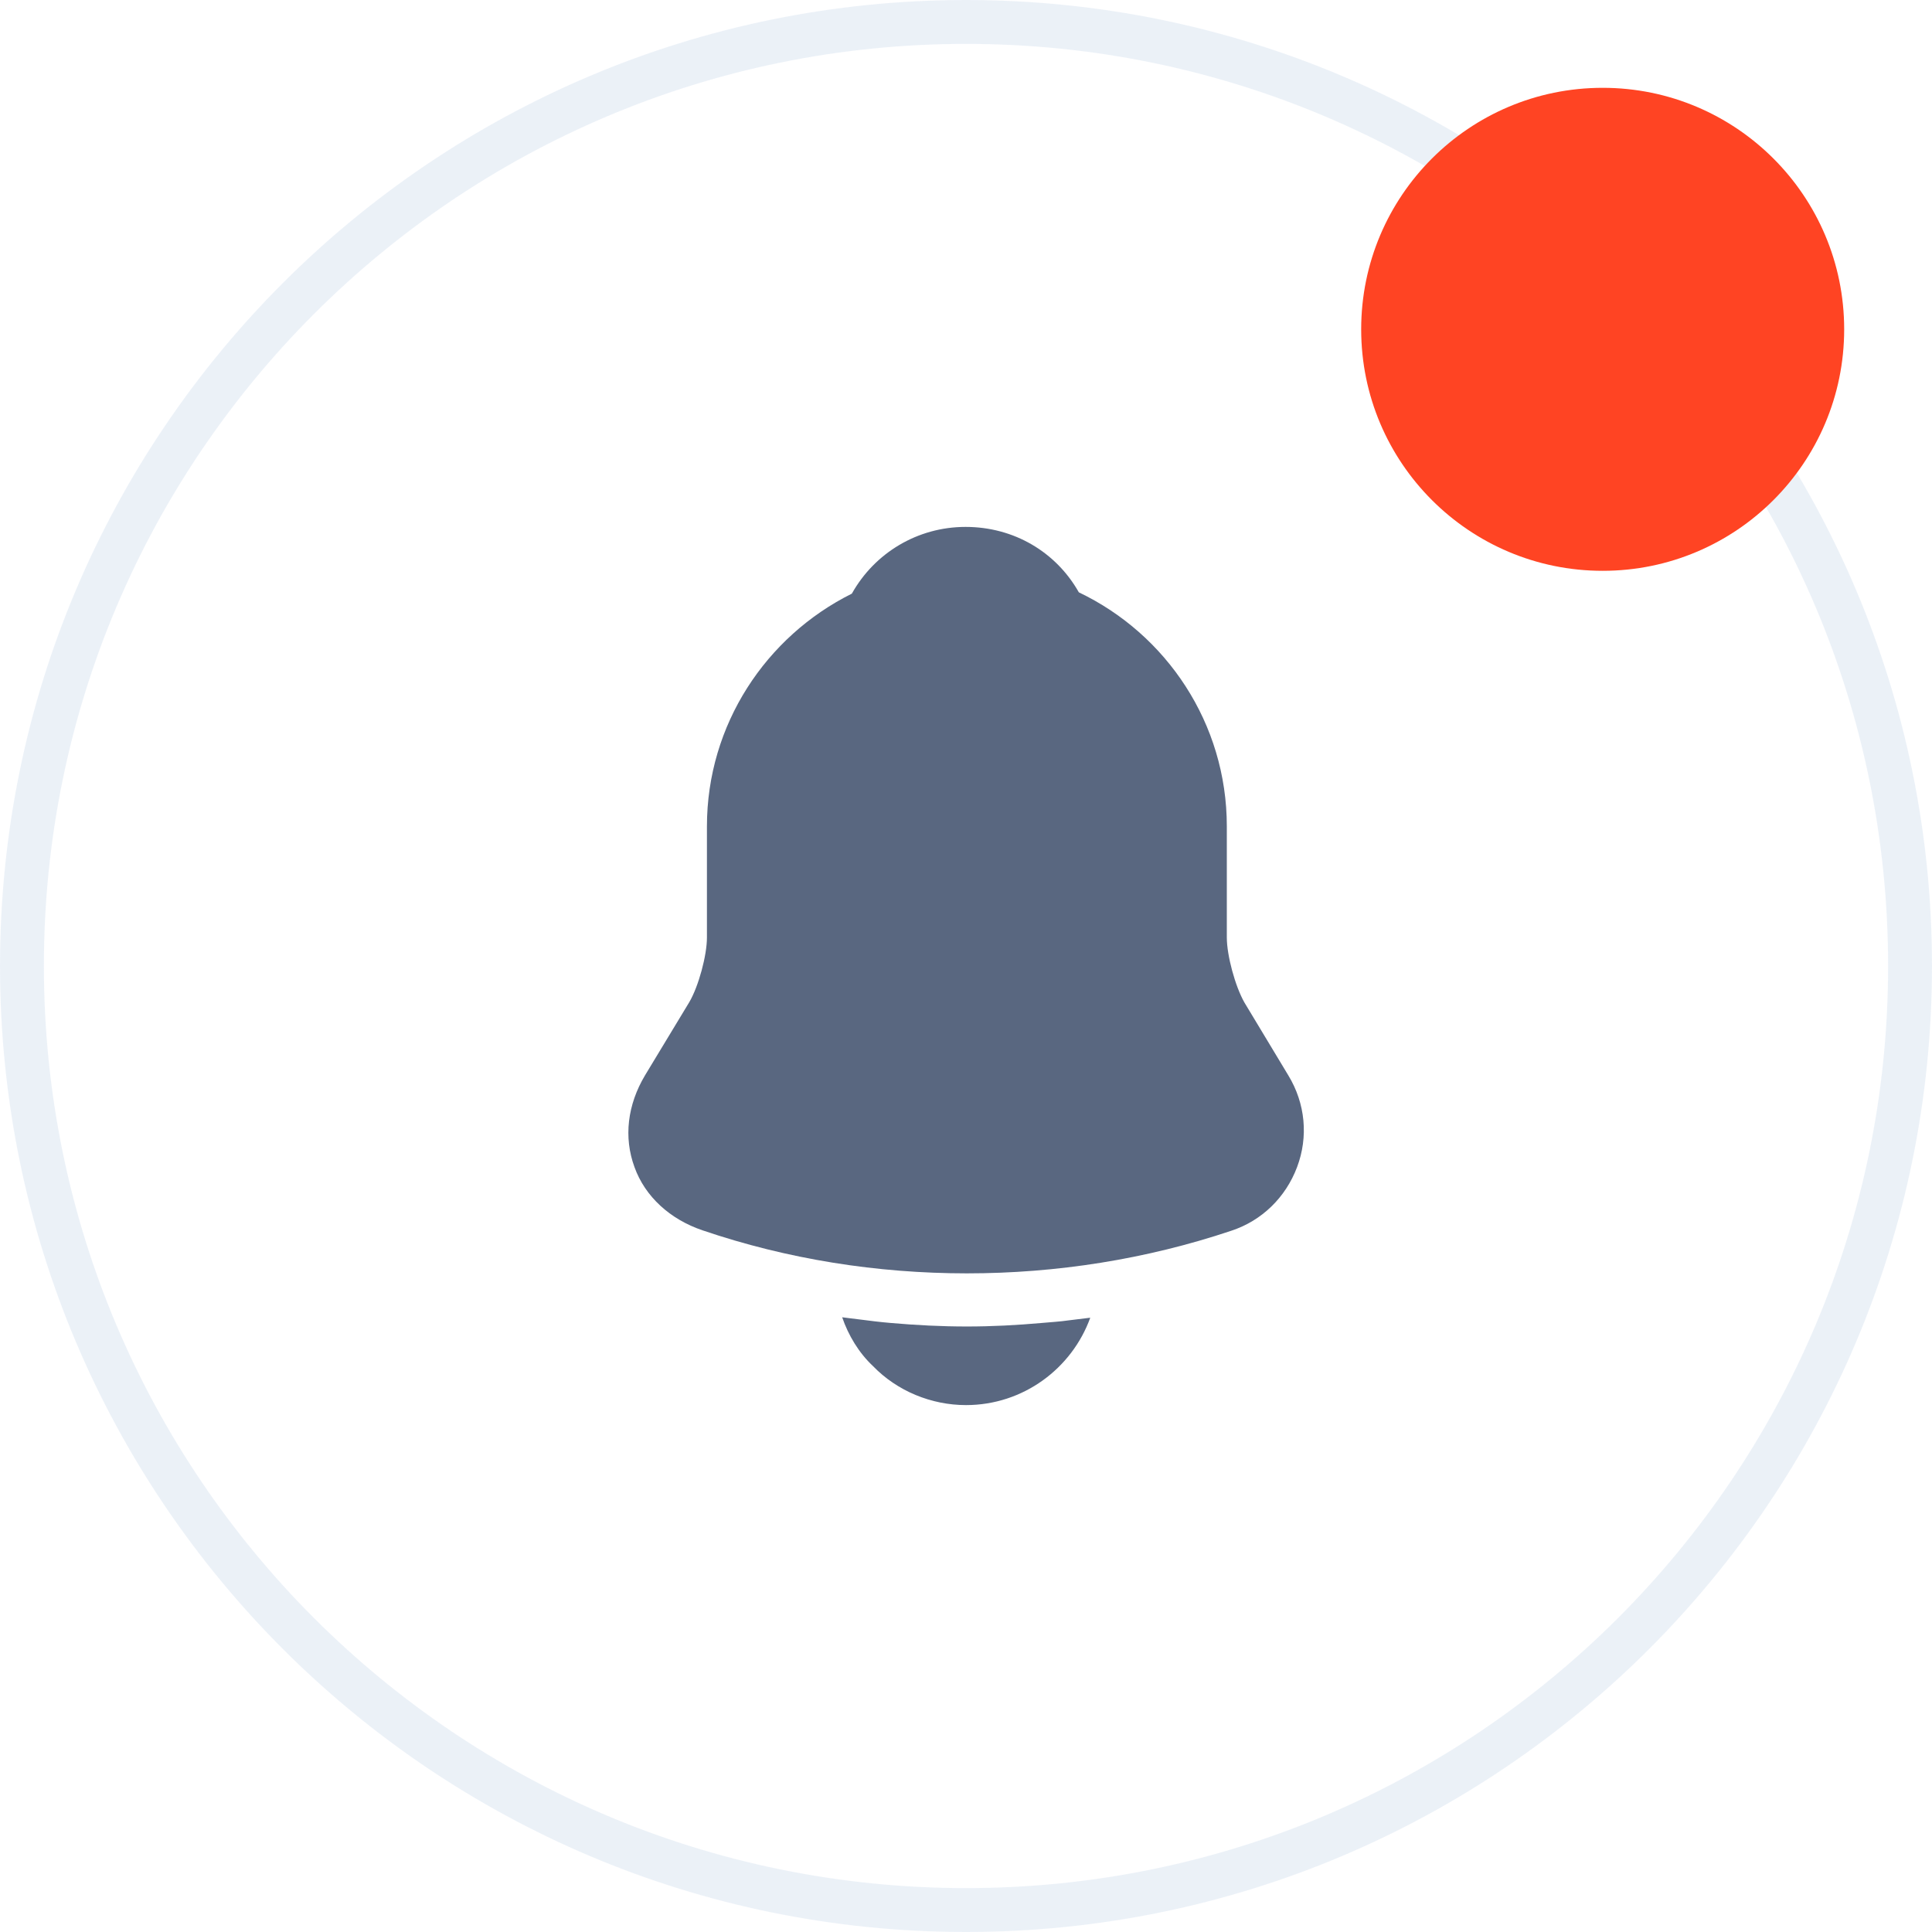
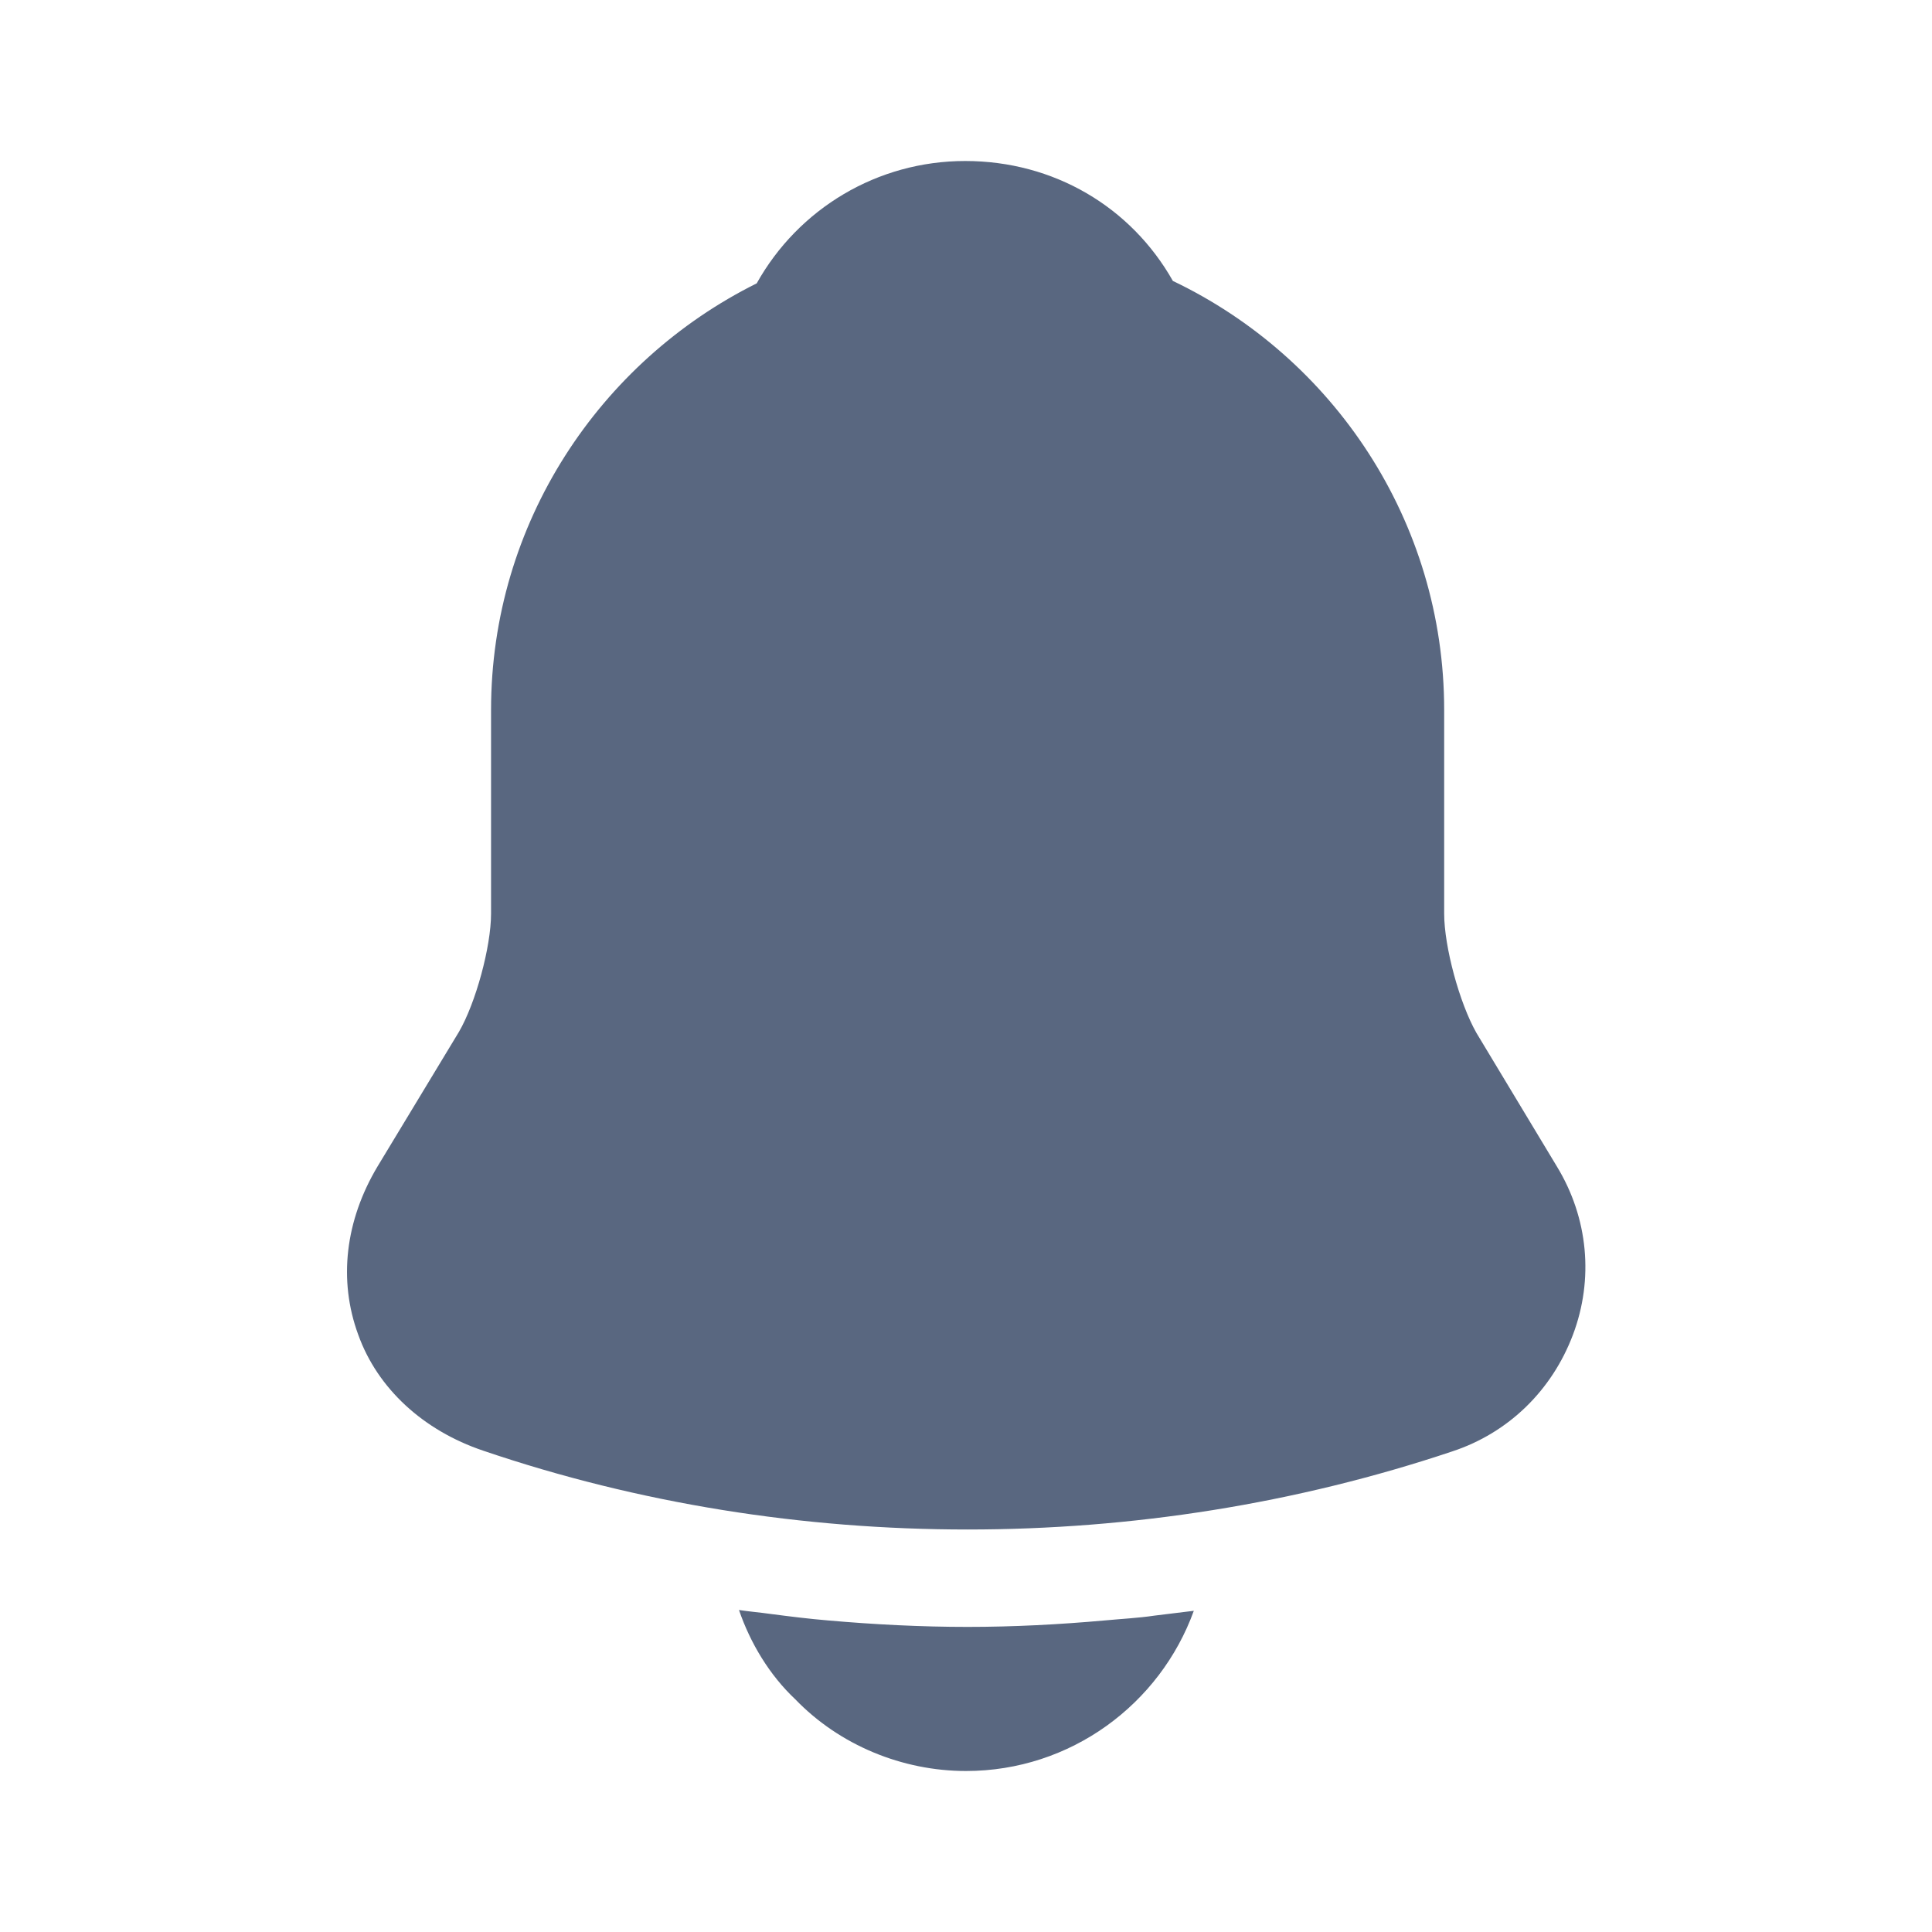
- <svg xmlns="http://www.w3.org/2000/svg" width="44" height="44" viewBox="0 0 44 44" fill="none">
-   <path d="M29.34 24.49L28.34 22.83C28.13 22.46 27.94 21.76 27.94 21.35V18.82C27.94 16.47 26.56 14.44 24.57 13.49C24.05 12.57 23.09 12 21.99 12C20.9 12 19.92 12.59 19.4 13.52C17.45 14.49 16.1 16.5 16.1 18.82V21.35C16.1 21.76 15.91 22.46 15.7 22.82L14.69 24.49C14.29 25.16 14.2 25.9 14.45 26.58C14.69 27.25 15.26 27.77 16 28.02C17.94 28.68 19.98 29 22.02 29C24.06 29 26.1 28.68 28.04 28.03C28.74 27.8 29.28 27.27 29.54 26.58C29.8 25.89 29.73 25.13 29.34 24.49Z" fill="#596780" />
-   <path d="M24.83 30.01C24.41 31.17 23.3 32 22 32C21.21 32 20.43 31.68 19.88 31.11C19.56 30.81 19.32 30.41 19.18 30C19.31 30.02 19.44 30.03 19.58 30.05C19.81 30.08 20.05 30.11 20.29 30.13C20.86 30.18 21.44 30.21 22.02 30.21C22.59 30.21 23.16 30.18 23.72 30.13C23.93 30.11 24.14 30.1 24.34 30.07C24.5 30.05 24.66 30.03 24.83 30.01Z" fill="#596780" />
-   <rect opacity="0.8" x="0.5" y="0.5" width="43" height="43" rx="21.5" stroke="#C3D4E9" stroke-opacity="0.4" />
-   <circle cx="36.5" cy="7.5" r="5.5" fill="#FF4423" />
+ <svg xmlns="http://www.w3.org/2000/svg" width="24" height="24" viewBox="0 0 24 24" fill="none">
+   <path d="M19.34 14.49L18.34 12.83C18.13 12.46 17.94 11.76 17.94 11.35V8.82C17.94 6.47 16.56 4.44 14.57 3.49C14.05 2.57 13.09 2 11.99 2C10.9 2 9.92 2.59 9.4 3.52C7.45 4.49 6.1 6.5 6.1 8.82V11.35C6.1 11.76 5.91 12.46 5.7 12.82L4.69 14.49C4.29 15.16 4.2 15.9 4.45 16.58C4.69 17.25 5.26 17.77 6 18.02C7.94 18.68 9.98 19 12.02 19C14.06 19 16.1 18.68 18.04 18.03C18.74 17.8 19.28 17.27 19.54 16.58C19.8 15.89 19.73 15.13 19.34 14.49Z" fill="#596780" />
+   <path d="M14.83 20.01C14.41 21.17 13.3 22 12 22C11.21 22 10.43 21.68 9.88 21.11C9.56 20.81 9.32 20.41 9.18 20C9.31 20.02 9.44 20.03 9.58 20.05C9.81 20.08 10.05 20.11 10.29 20.13C10.86 20.18 11.44 20.21 12.02 20.21C12.59 20.21 13.16 20.18 13.72 20.13C13.93 20.11 14.14 20.1 14.34 20.07C14.5 20.05 14.66 20.03 14.83 20.01Z" fill="#596780" />
</svg>
